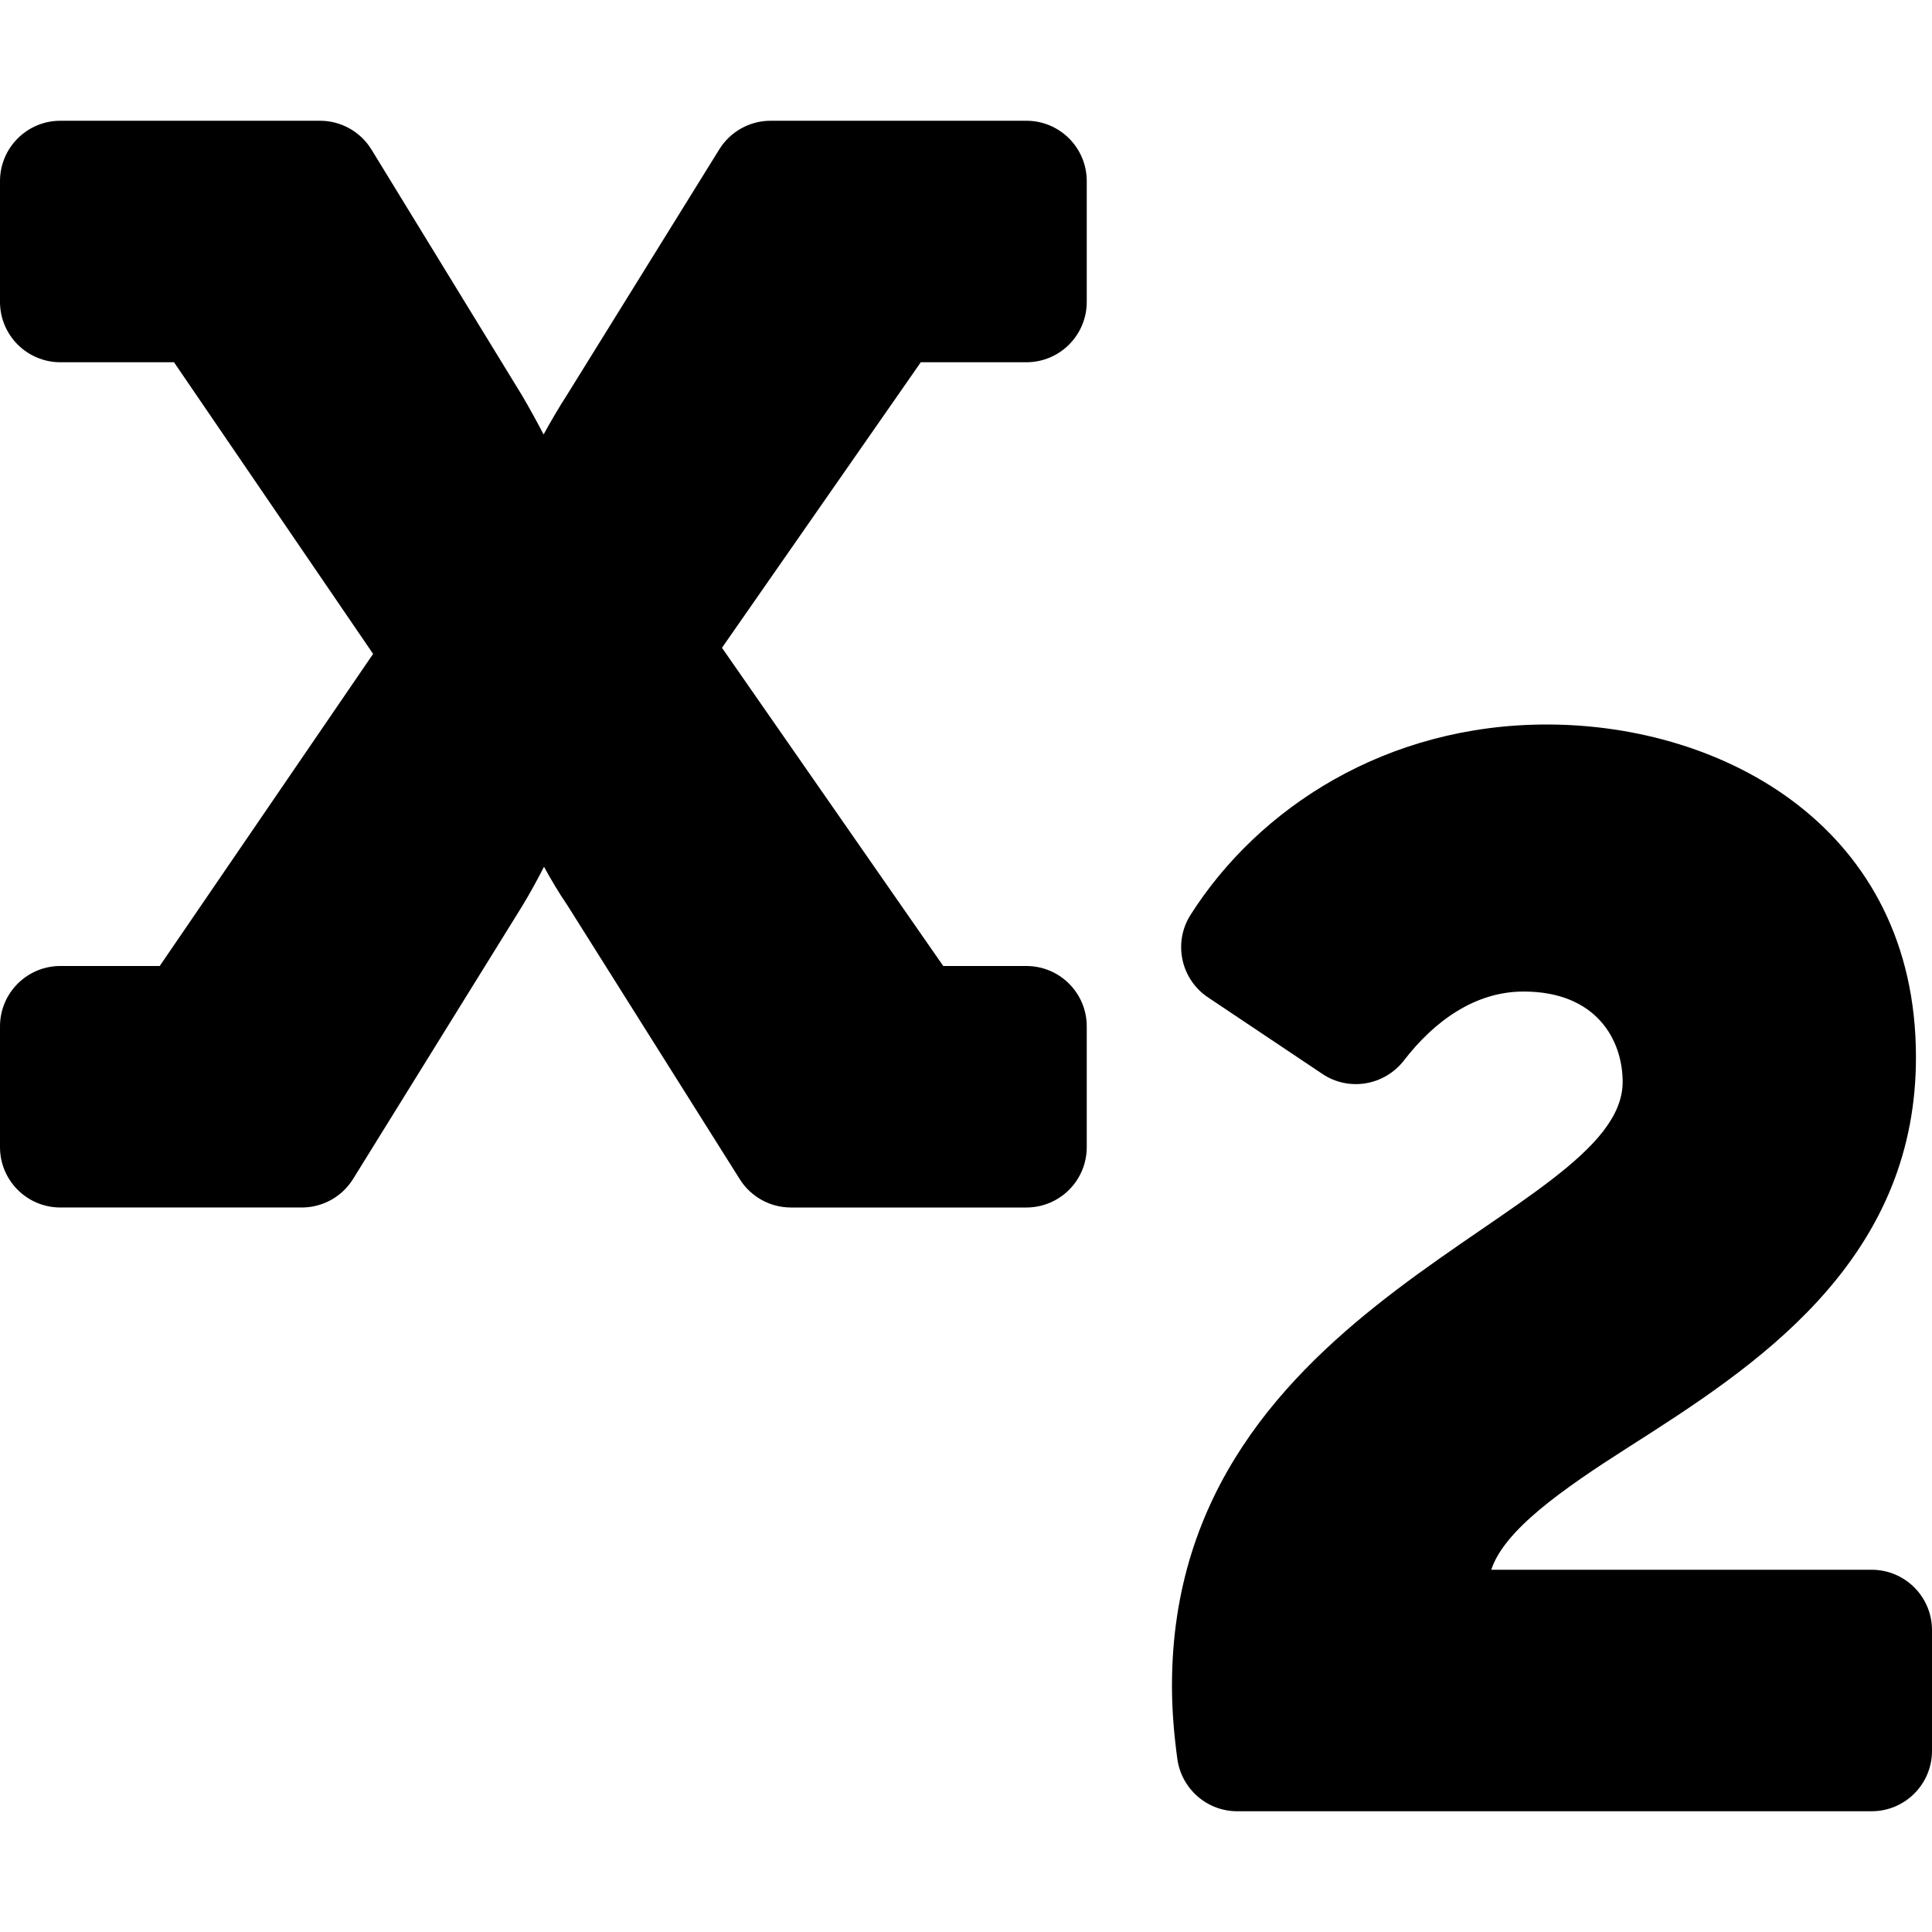
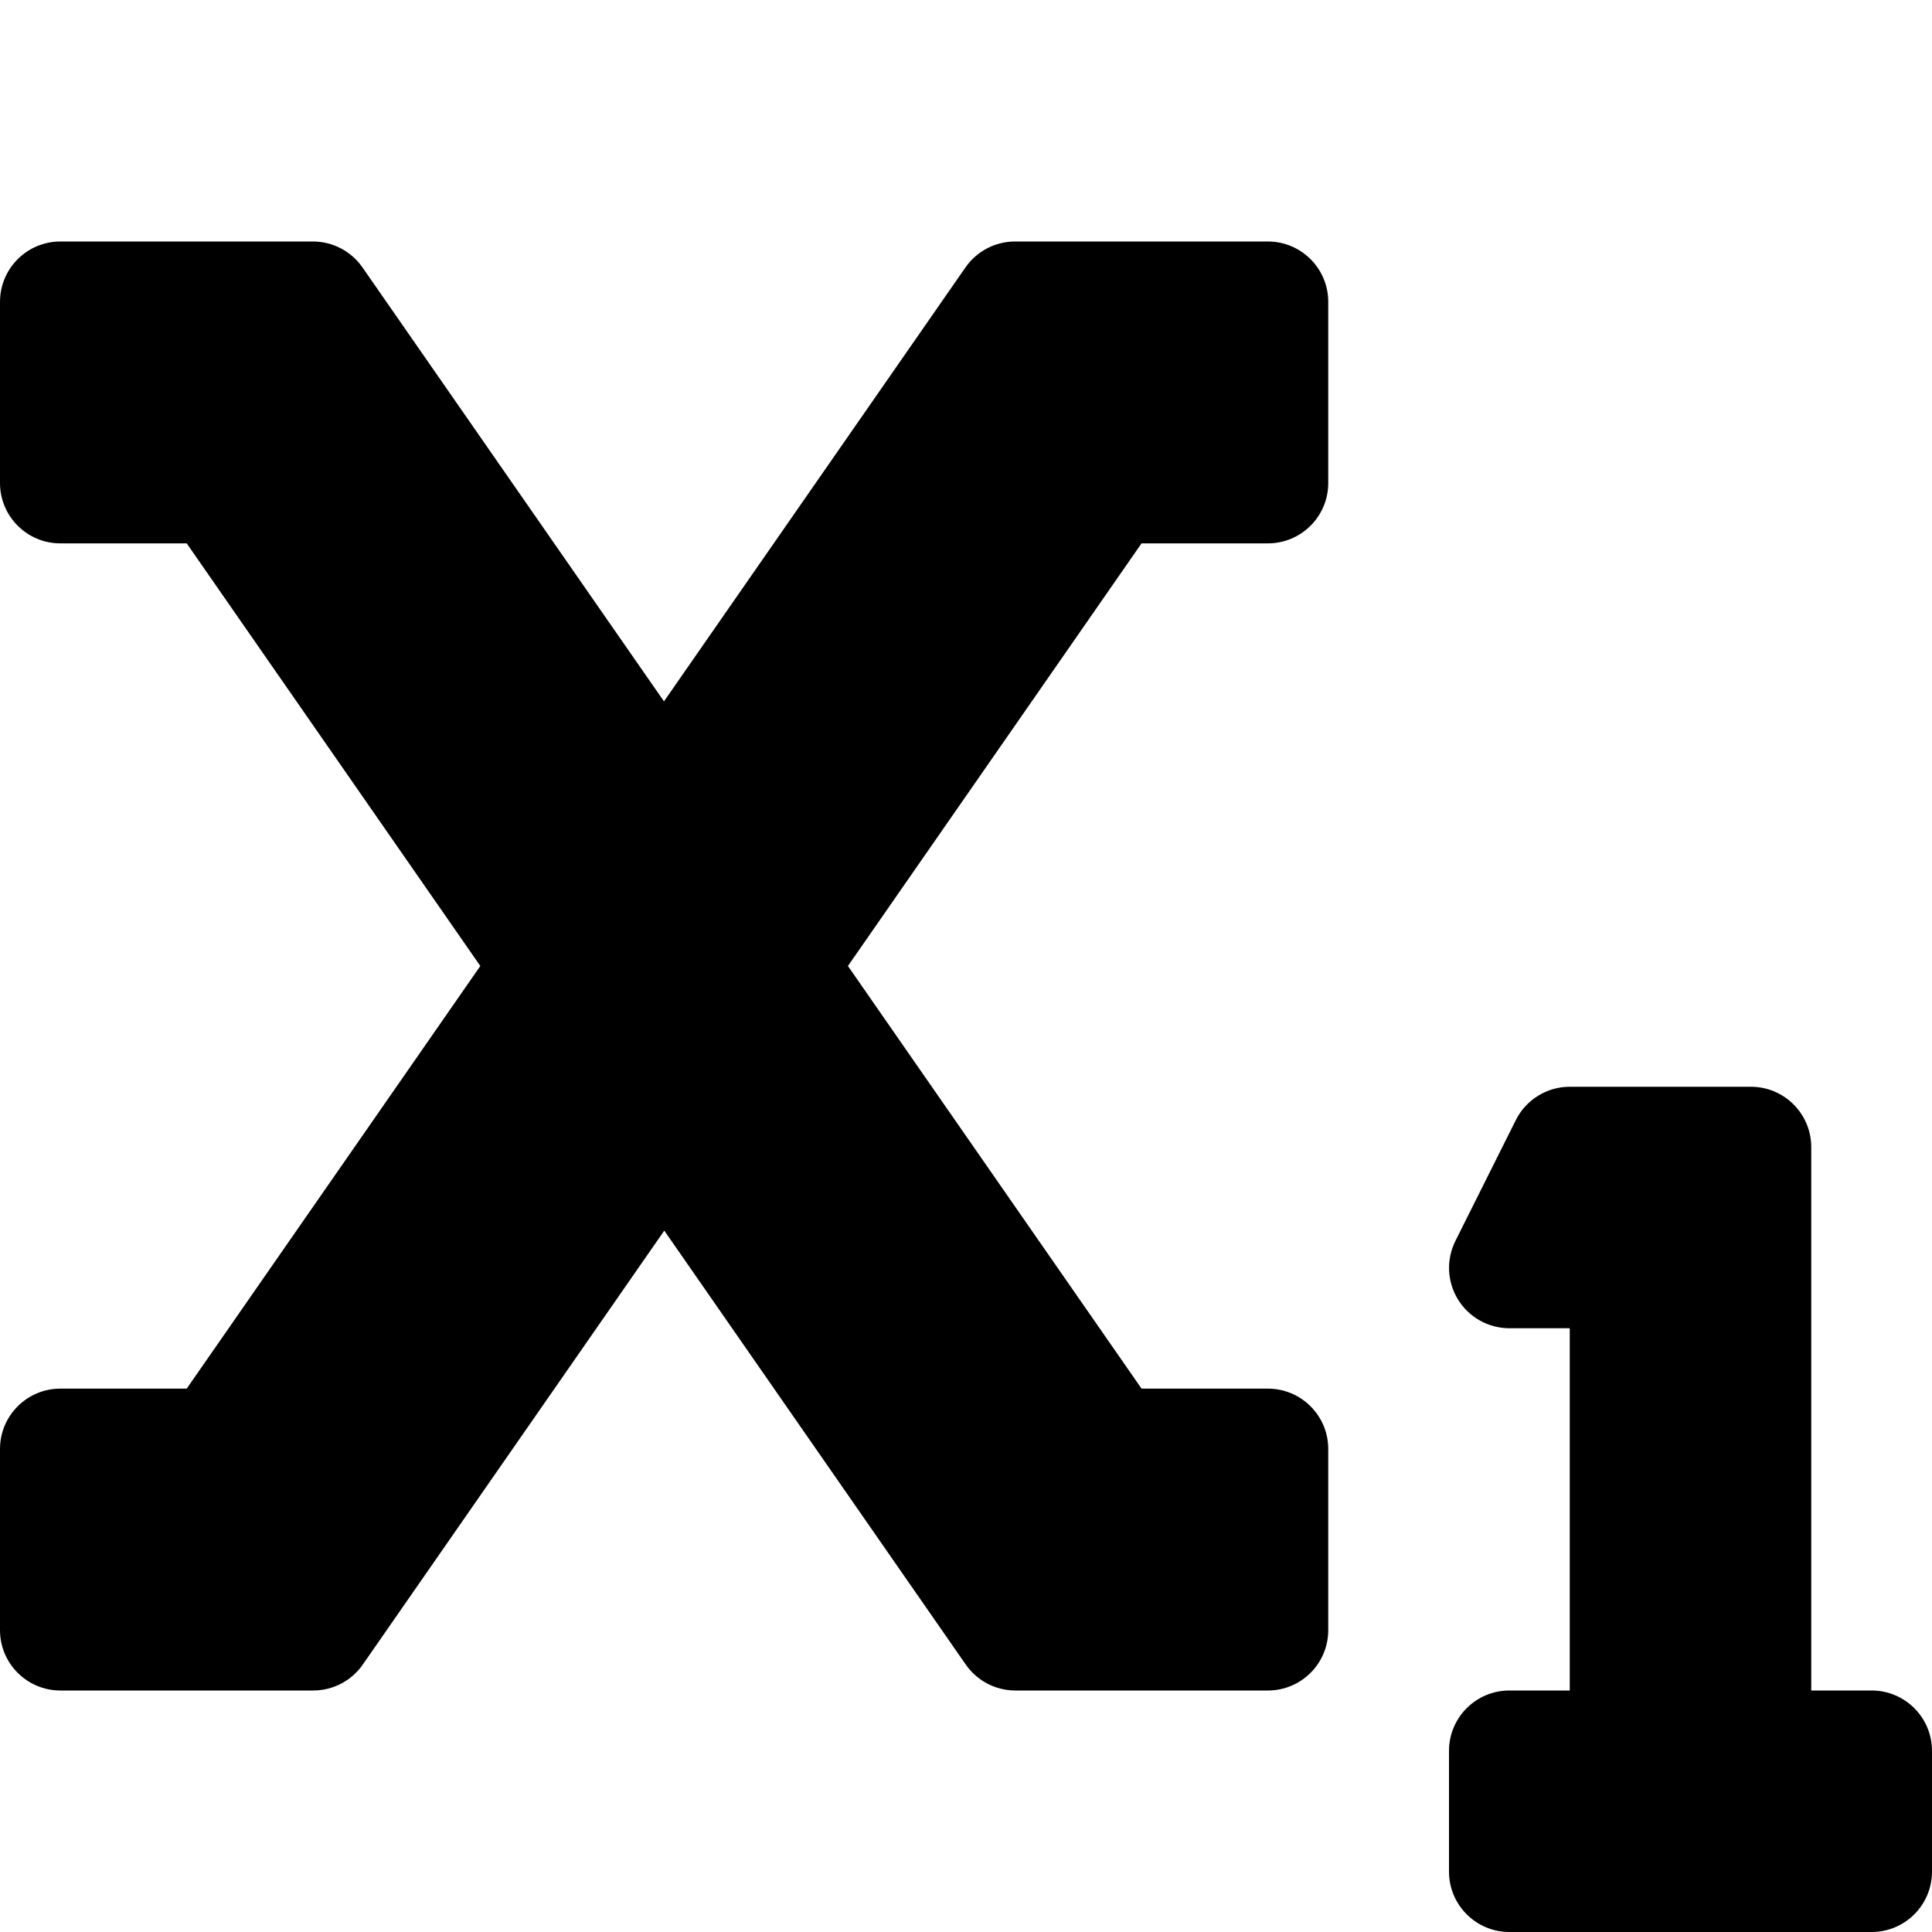
<svg xmlns="http://www.w3.org/2000/svg" viewBox="0 0 512 512">
-   <path d="M395.198 416c3.461-10.526 18.796-21.28 36.265-32.425 16.625-10.605 35.467-22.626 50.341-38.862 17.458-19.054 25.944-40.175 25.944-64.567 0-60.562-50.702-88.146-97.81-88.146-42.491 0-76.378 22.016-94.432 50.447-4.654 7.329-2.592 17.036 4.623 21.865l30.328 20.296c7.032 4.706 16.46 3.084 21.63-3.614 8.022-10.394 18.818-18.225 31.667-18.225 19.387 0 26.266 12.901 26.266 23.948 0 36.159-119.437 57.023-119.437 160.024 0 6.654.561 13.014 1.415 19.331 1.076 7.964 7.834 13.928 15.87 13.928H496c8.837 0 16-7.163 16-16v-32c0-8.837-7.163-16-16-16H395.198zM272 256c8.837 0 16 7.163 16 16v32c0 8.837-7.163 16-16 16h-62.399a16 16 0 0 1-13.541-7.478l-45.701-72.615c-2.297-3.352-4.422-6.969-6.195-10.209-1.65 3.244-3.647 6.937-5.874 10.582l-44.712 72.147a15.999 15.999 0 0 1-13.6 7.572H16c-8.837 0-16-7.163-16-16v-32c0-8.837 7.163-16 16-16h26.325l56.552-82.709L46.111 96H16C7.163 96 0 88.837 0 80V48c0-8.837 7.163-16 16-16h68.806a16 16 0 0 1 13.645 7.644l39.882 65.126c2.072 3.523 4.053 7.171 5.727 10.37 1.777-3.244 3.92-6.954 6.237-10.537l40.332-65.035A15.999 15.999 0 0 1 204.226 32H272c8.837 0 16 7.163 16 16v32c0 8.837-7.163 16-16 16h-27.979l-52.69 75.671L249.974 256H272z" />
+   <path d="M496 448h-16V304a16 16 0 0 0-16-16h-48a16 16 0 0 0-14.29 8.83l-16 32A16 16 0 0 0 400 352h16v96h-16a16 16 0 0 0-16 16v32a16 16 0 0 0 16 16h96a16 16 0 0 0 16-16v-32a16 16 0 0 0-16-16zM336 64h-67a16 16 0 0 0-13.14 6.87l-79.9 115-79.9-115A16 16 0 0 0 83 64H16A16 16 0 0 0 0 80v48a16 16 0 0 0 16 16h33.48l77.81 112-77.81 112H16a16 16 0 0 0-16 16v48a16 16 0 0 0 16 16h67a16 16 0 0 0 13.14-6.87l79.9-115 79.9 115A16 16 0 0 0 269 448h67a16 16 0 0 0 16-16v-48a16 16 0 0 0-16-16h-33.48l-77.81-112 77.81-112H336a16 16 0 0 0 16-16V80a16 16 0 0 0-16-16z" />
</svg>
